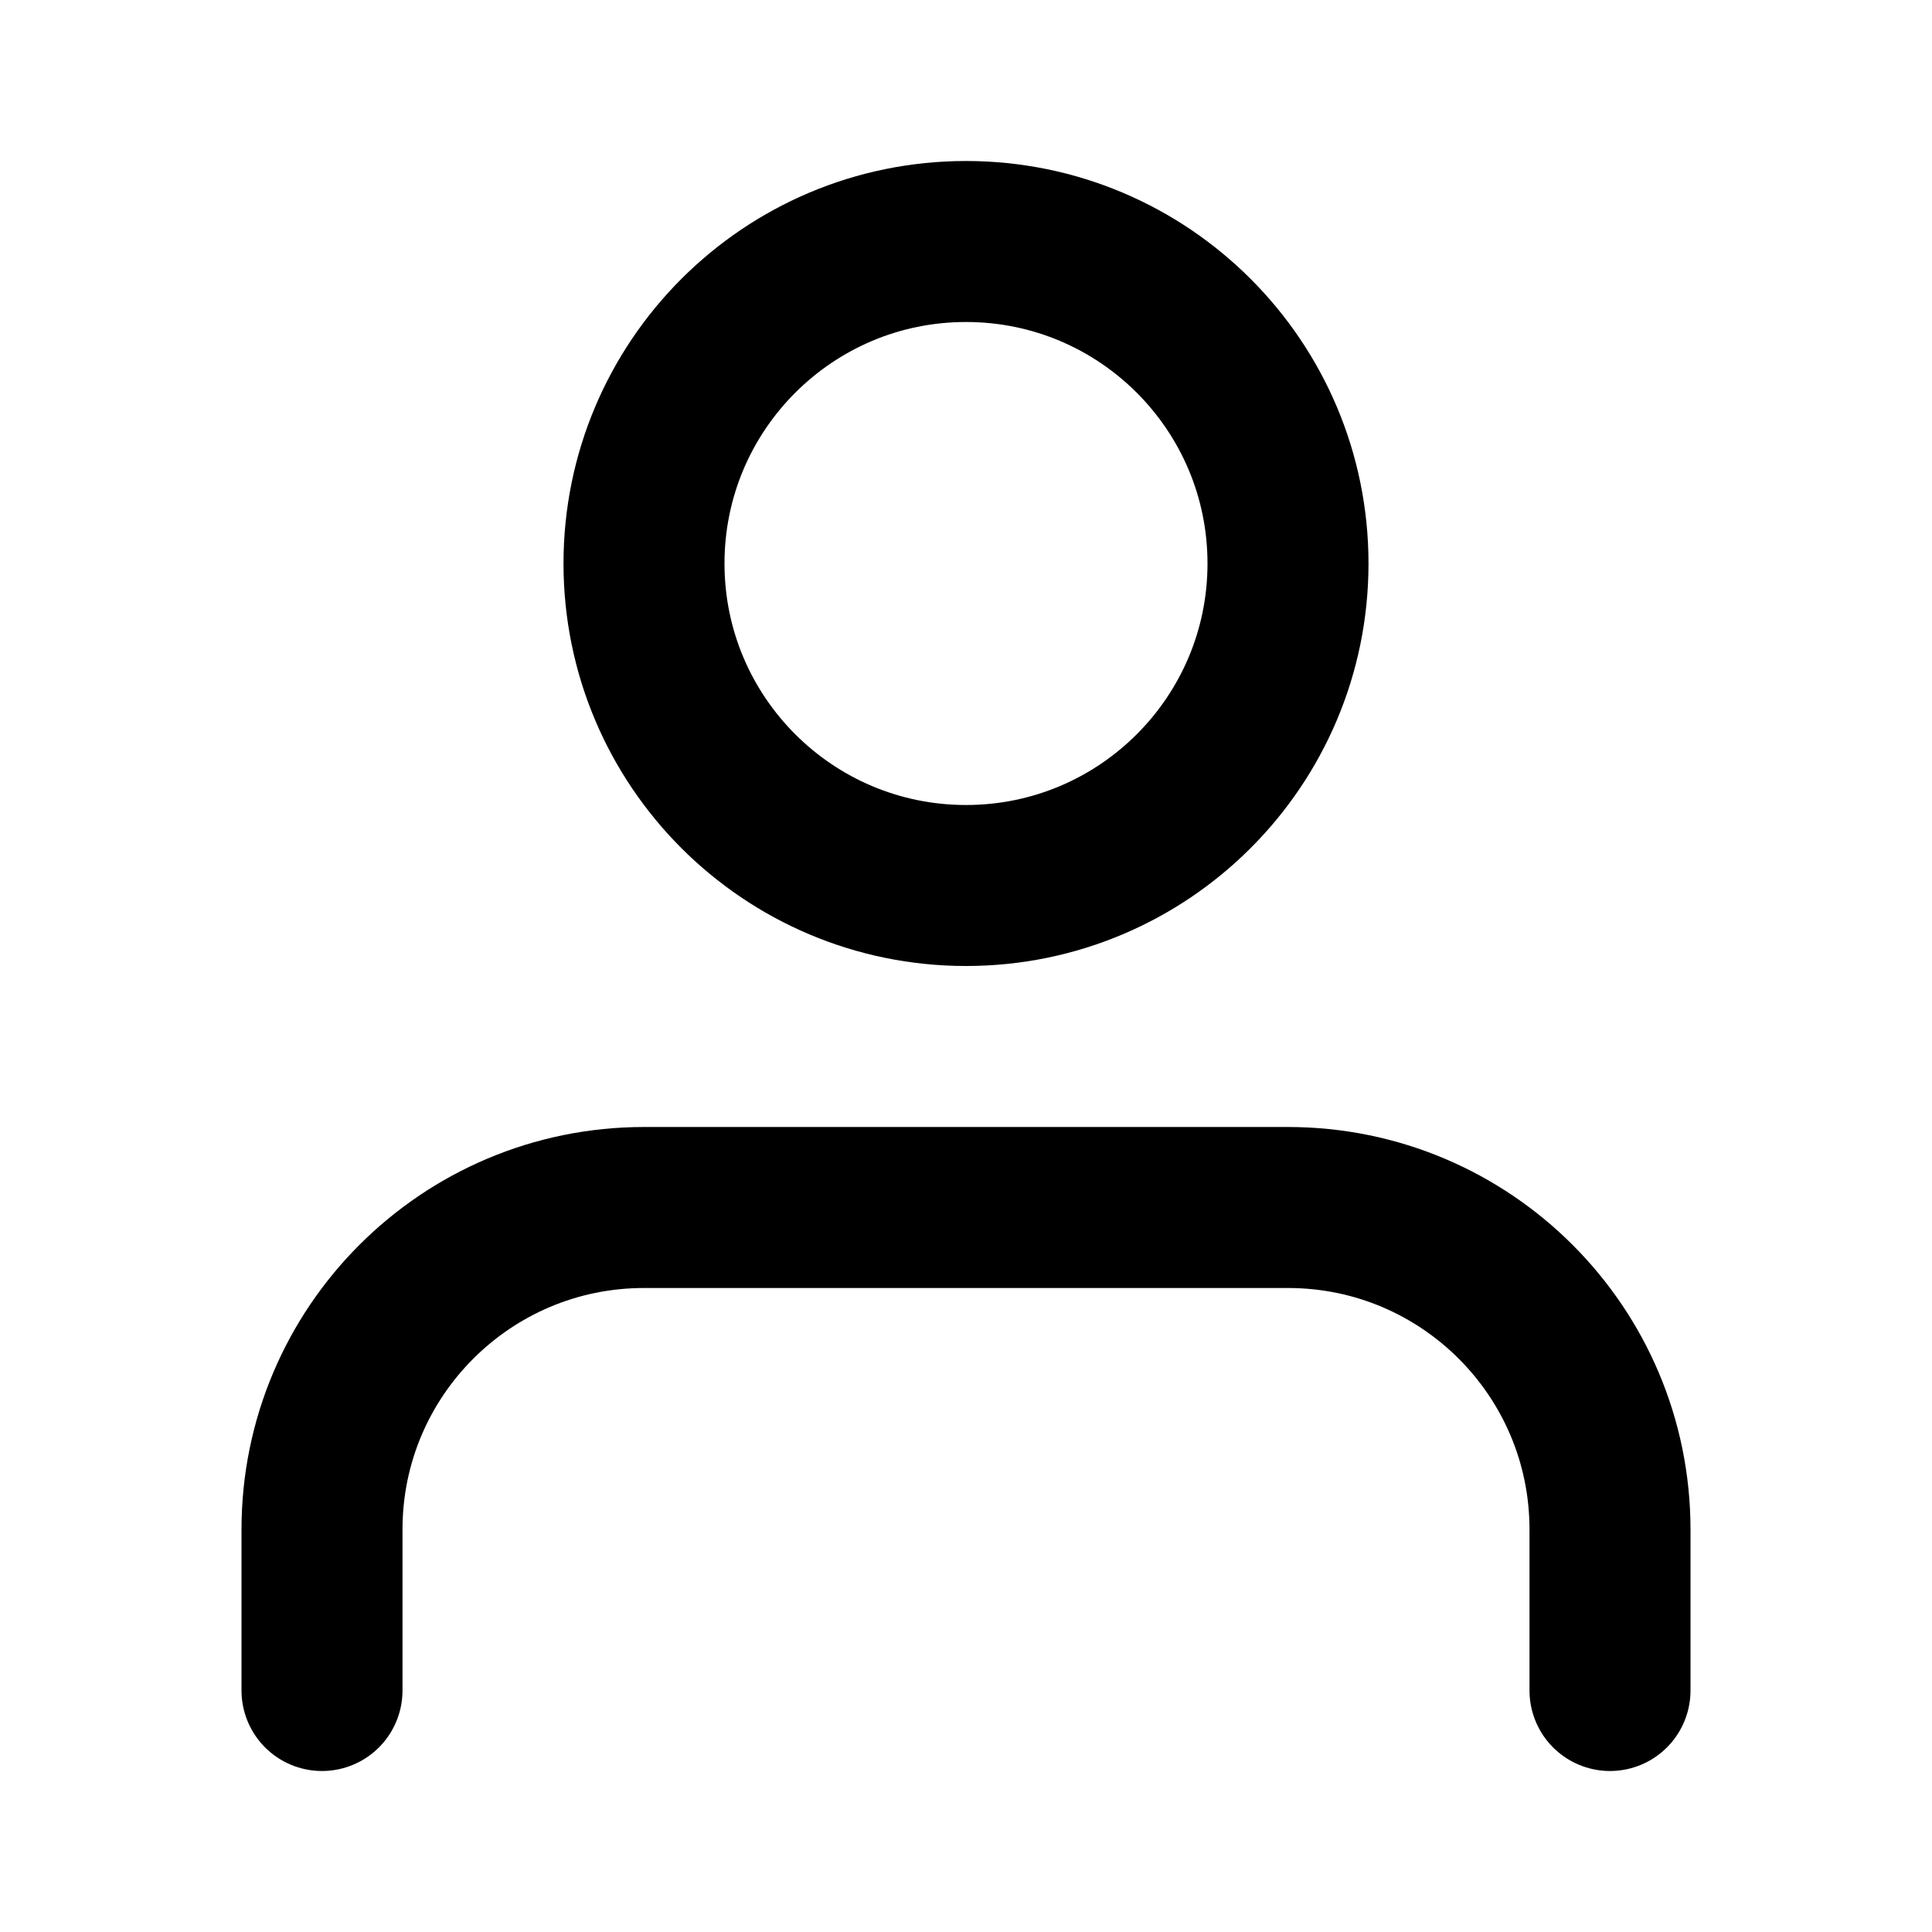
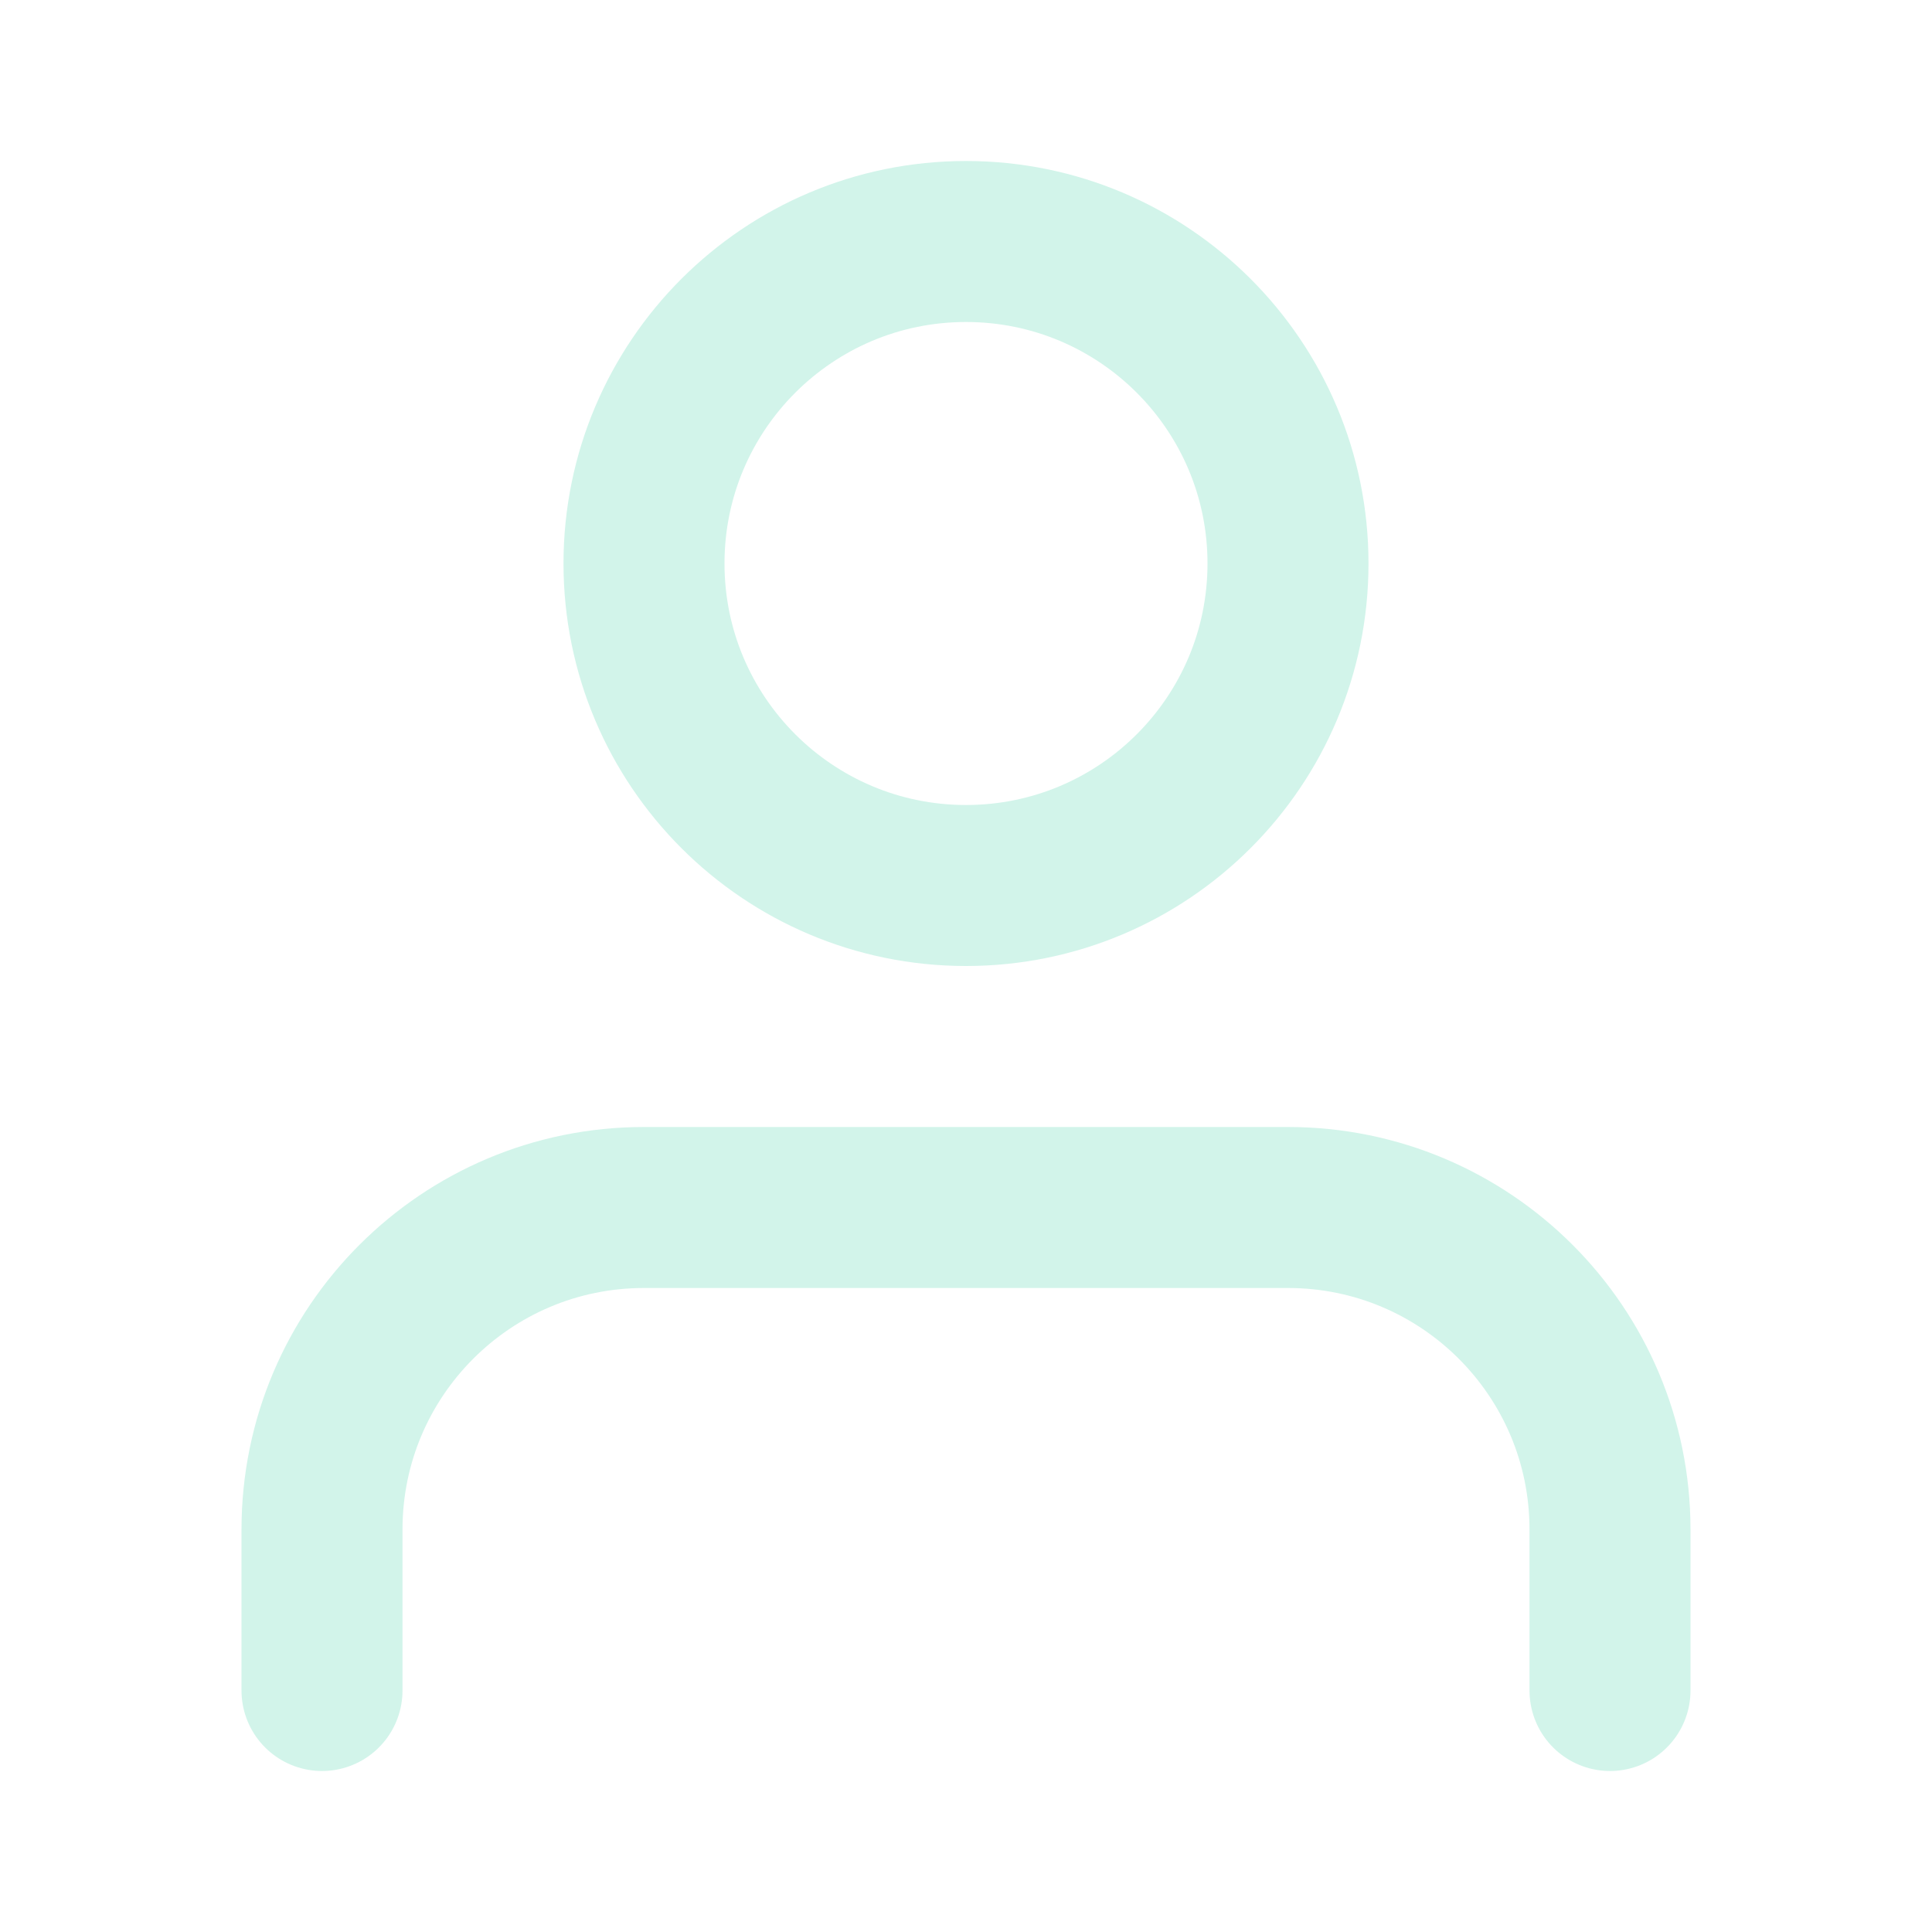
- <svg xmlns="http://www.w3.org/2000/svg" width="24" height="24" viewBox="0 0 24 24" fill="none" stroke="currentColor" stroke-width="2" stroke-linecap="round" stroke-linejoin="round" class="feather feather-user">
+ <svg xmlns="http://www.w3.org/2000/svg" width="24" height="24" viewBox="0 0 24 24" fill="none" stroke="#d2f4ea" stroke-width="2" stroke-linecap="round" stroke-linejoin="round" class="feather feather-user">
  <path d="M20 21v-2a4 4 0 0 0-4-4H8a4 4 0 0 0-4 4v2" />
  <circle cx="12" cy="7" r="4" />
</svg>
